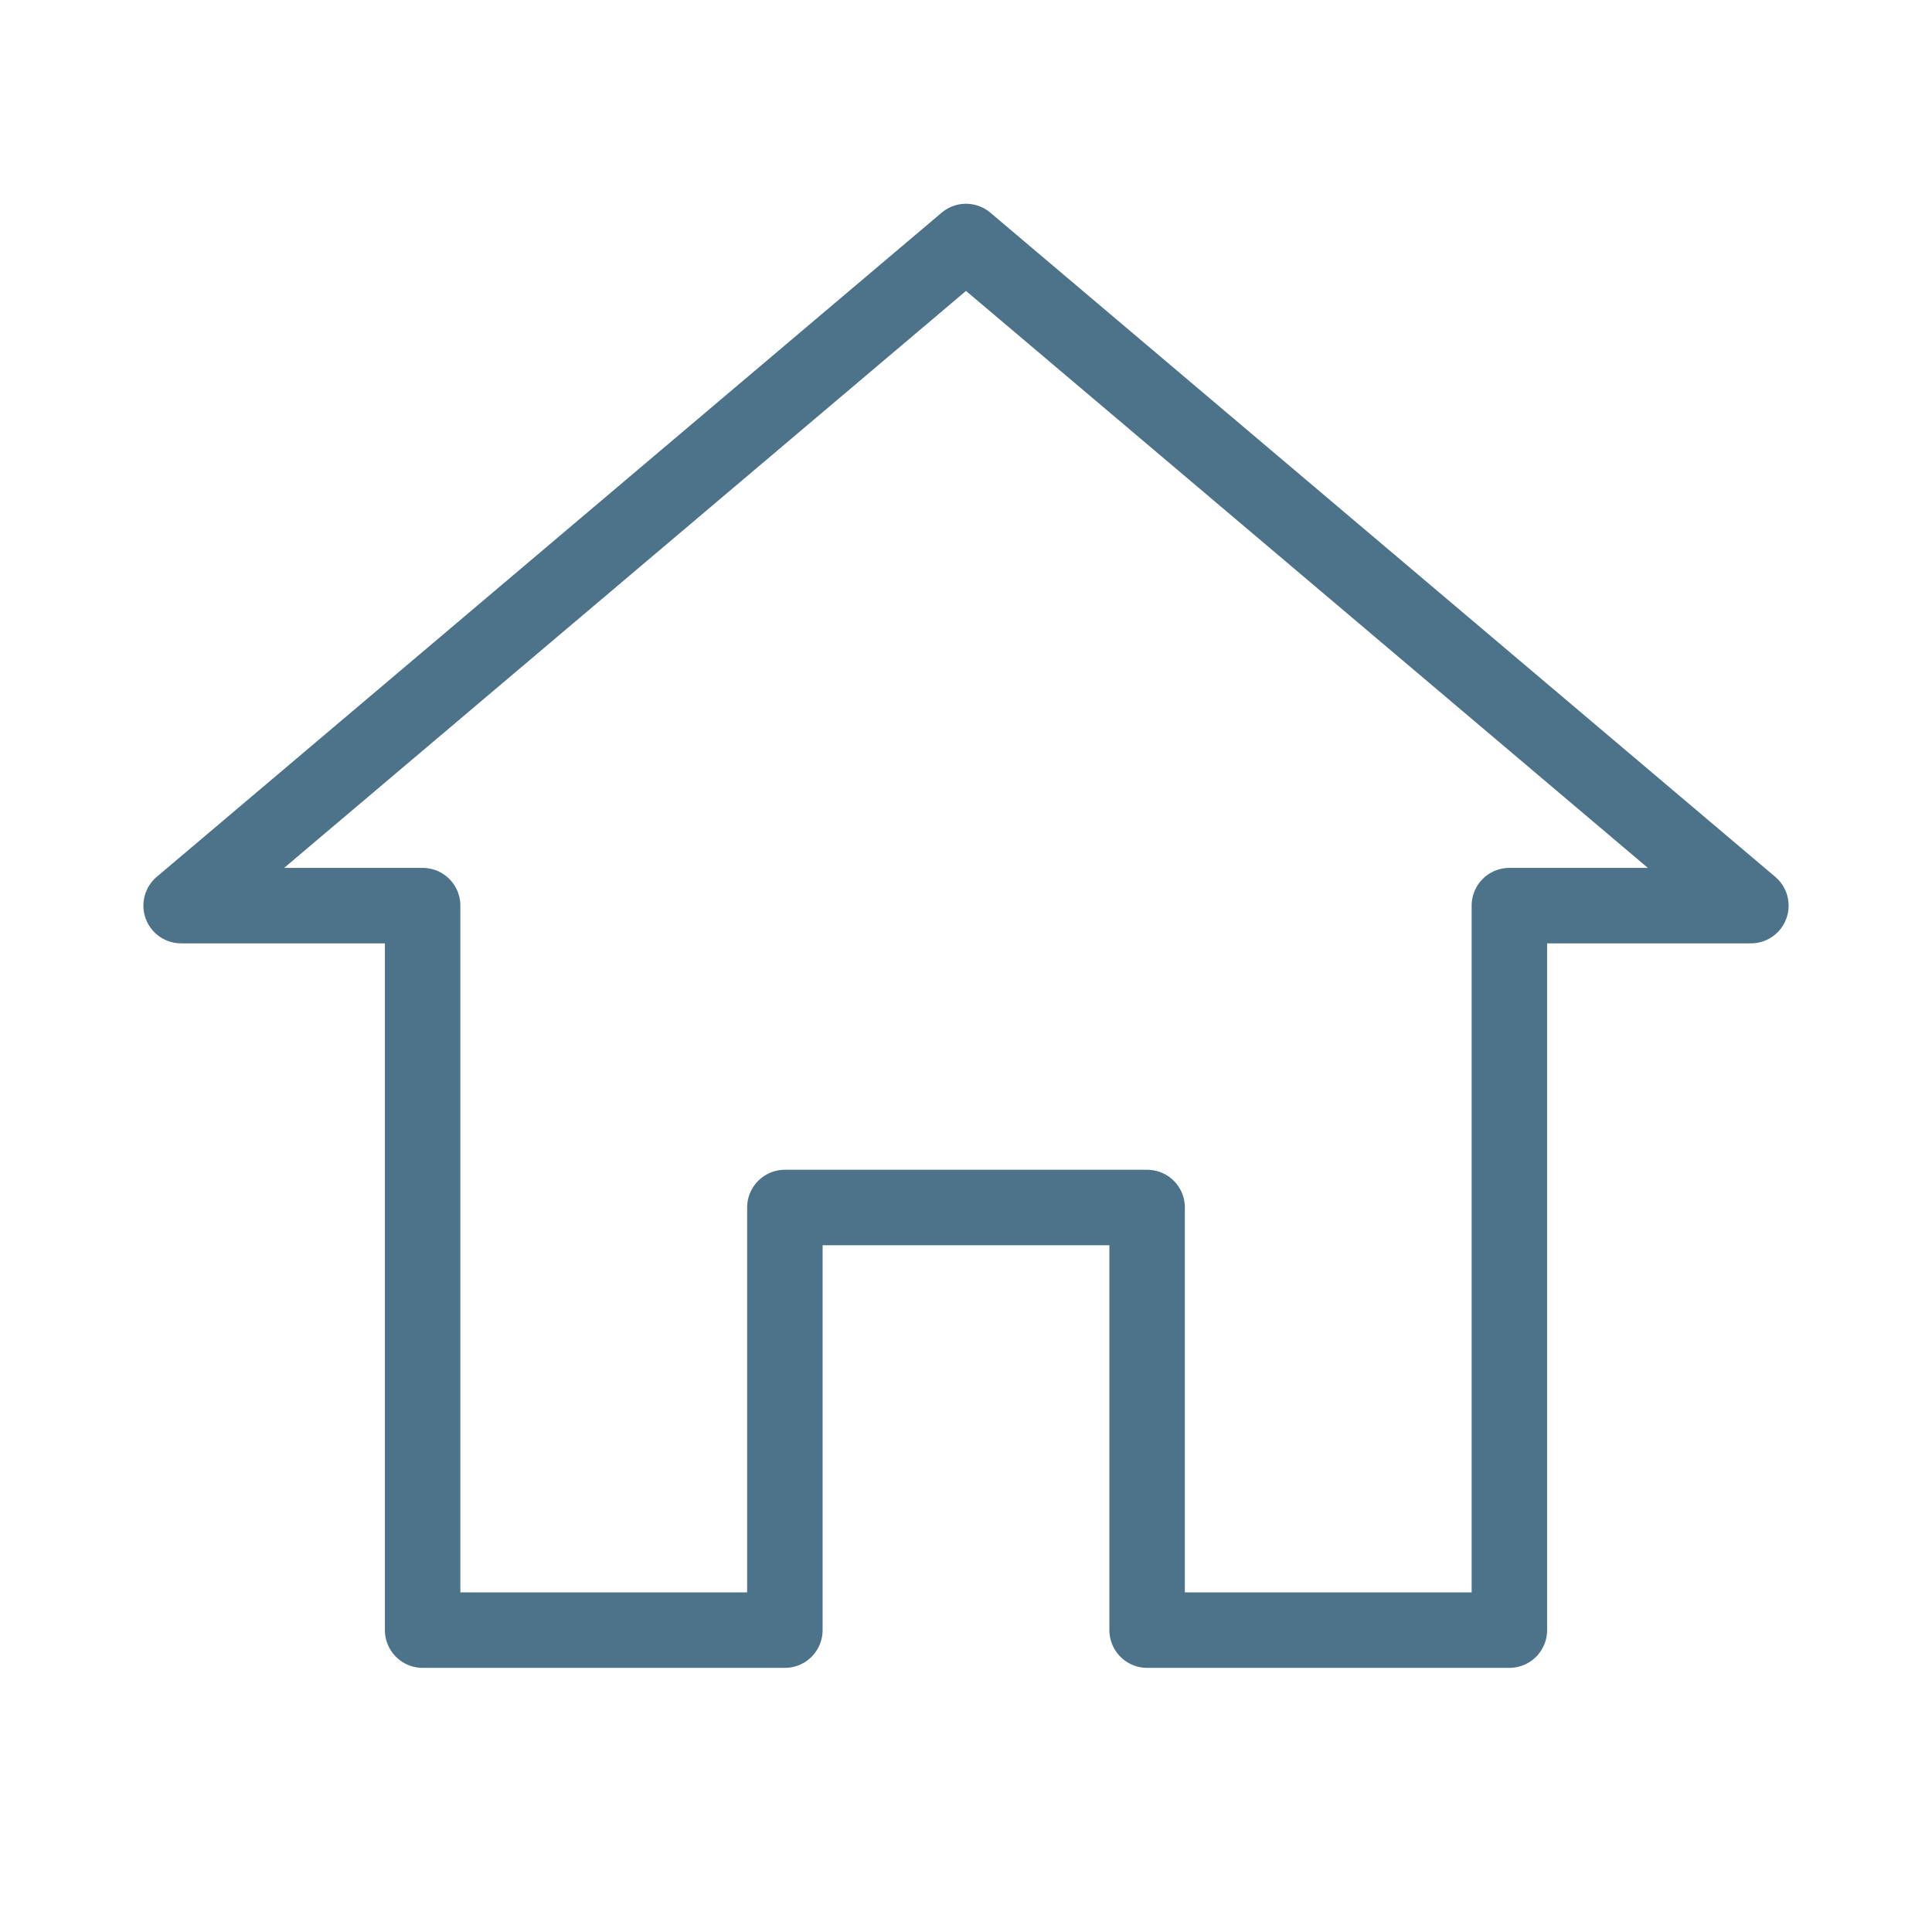
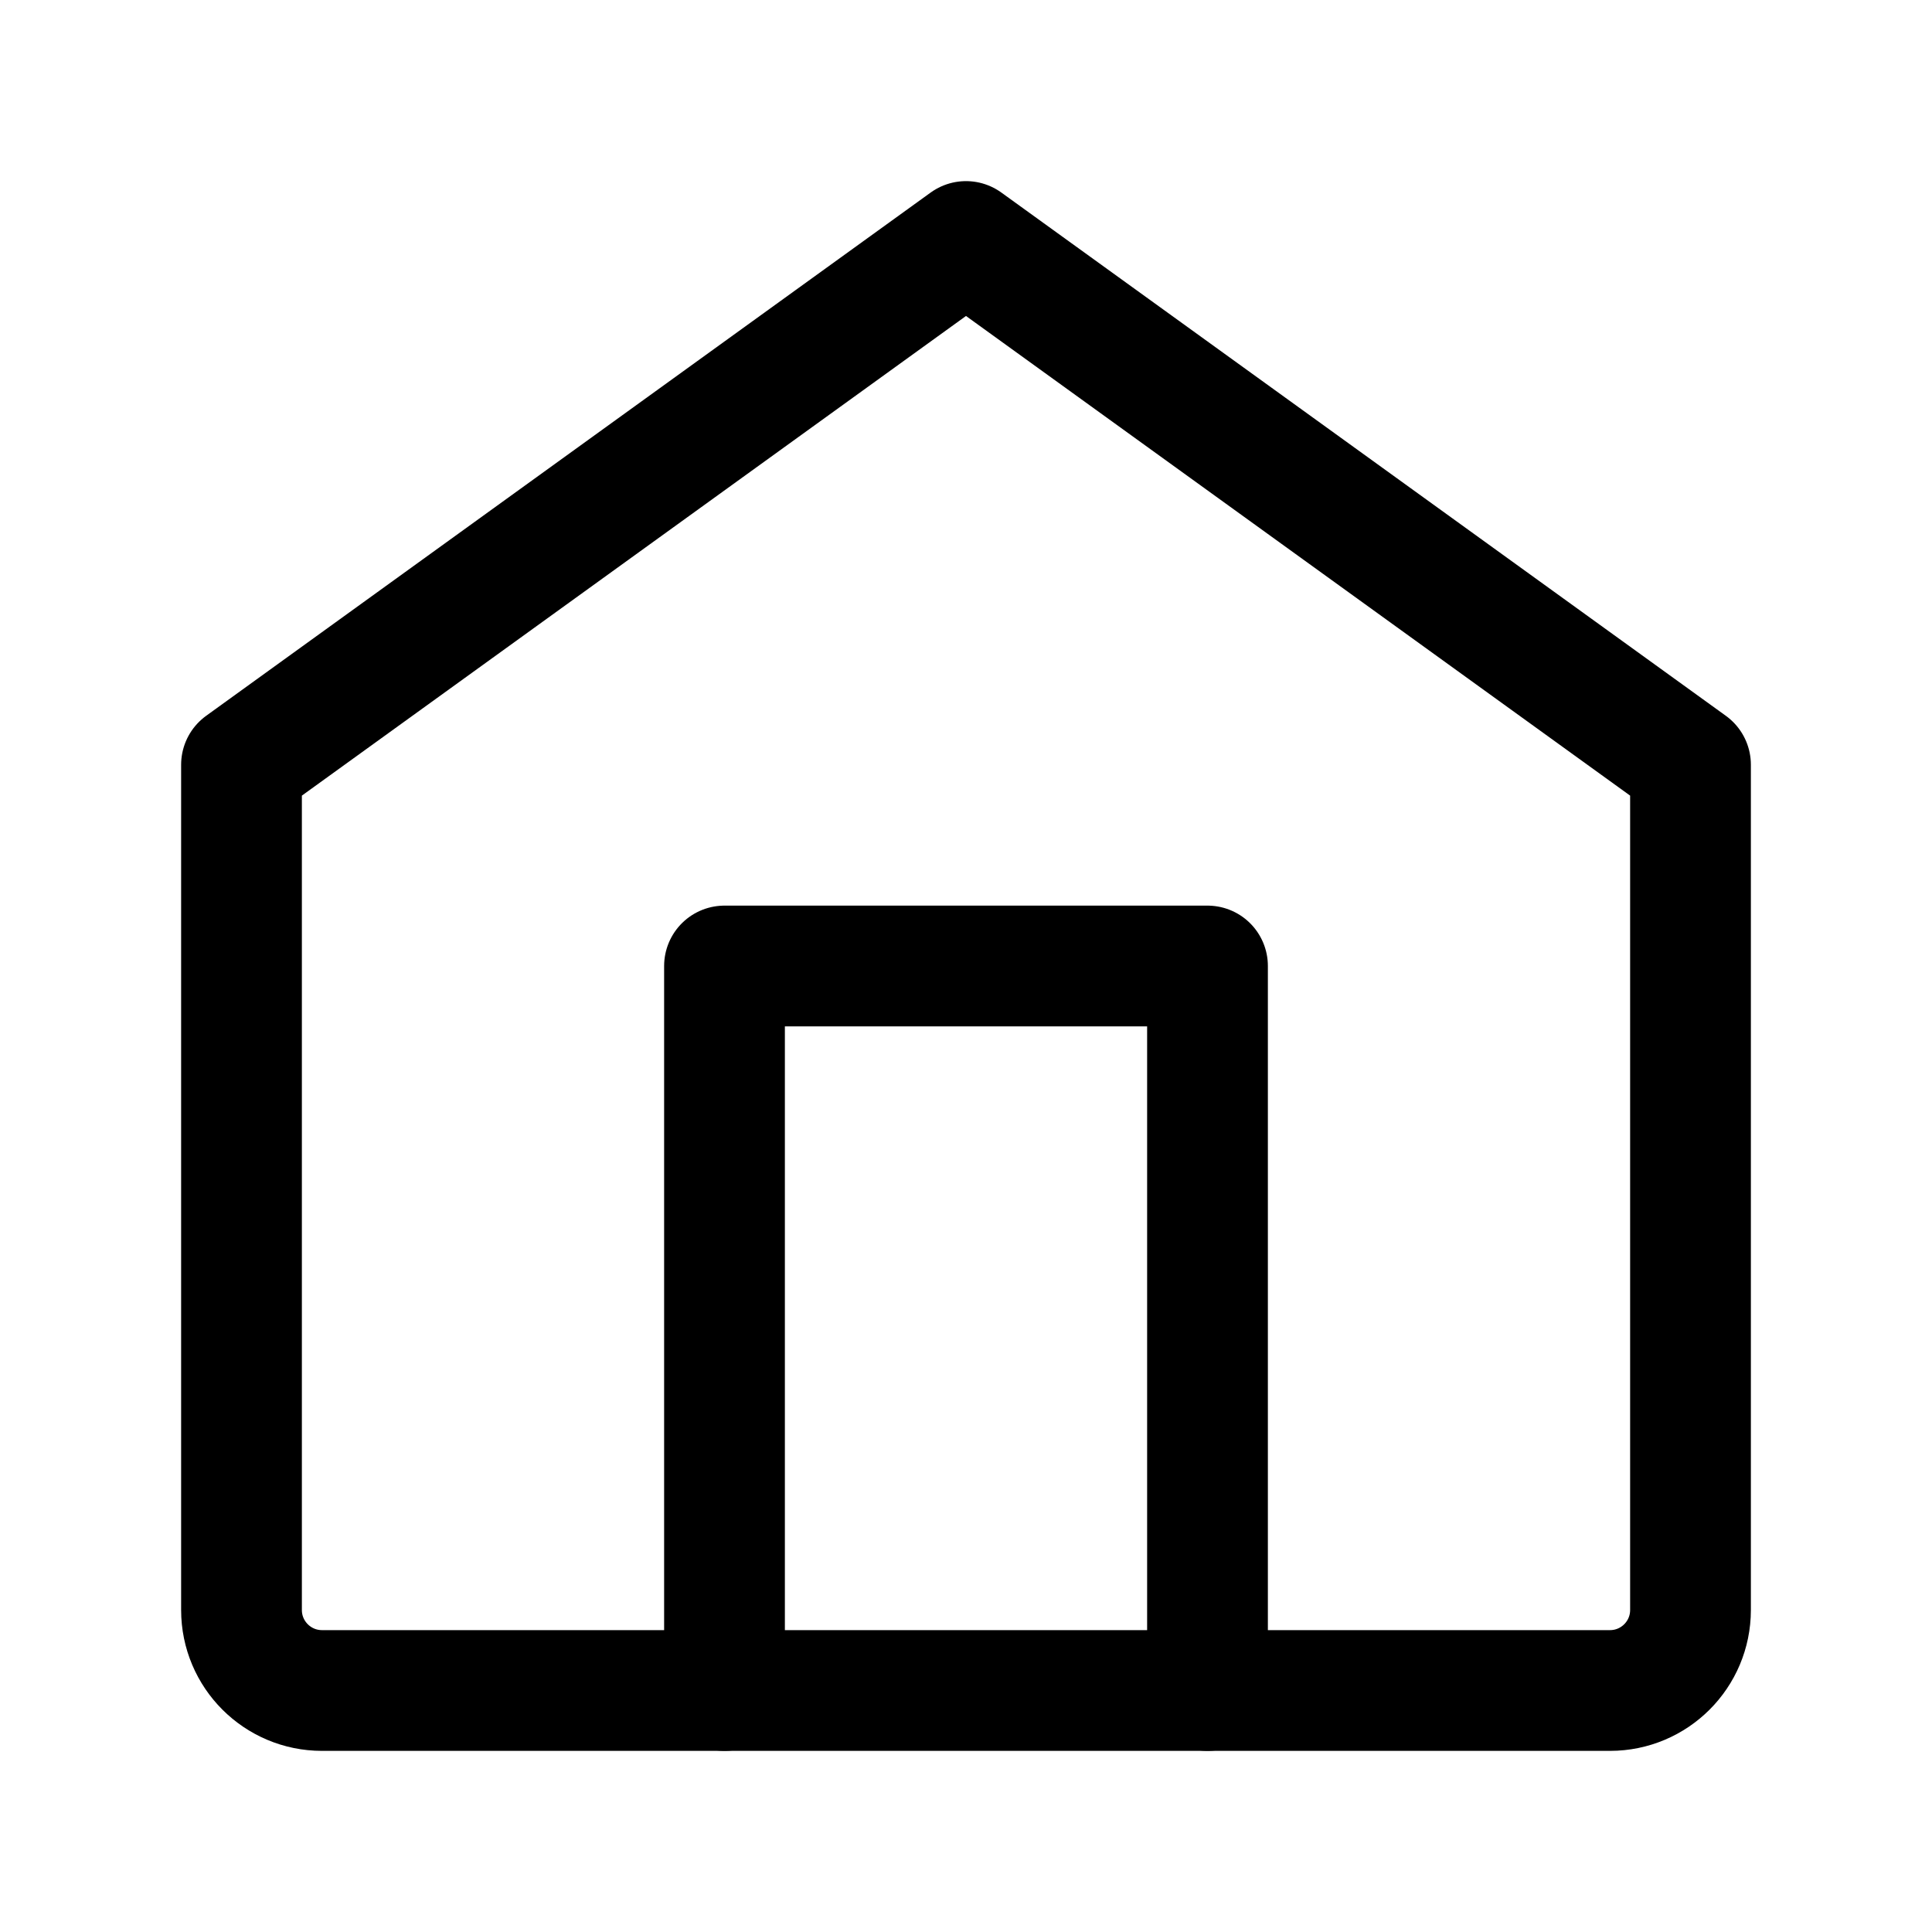
- <svg xmlns="http://www.w3.org/2000/svg" viewBox="0 0 64 64" width="64" height="64">
-   <path d="M32 8 L6 30 L14 30 L14 54 L26 54 L26 40 L38 40 L38 54 L50 54 L50 30 L58 30 Z" fill="none" stroke="#4D738A" stroke-width="2.5" stroke-linejoin="round" stroke-linecap="round" />
+ <svg xmlns="http://www.w3.org/2000/svg" width="24" height="24" viewBox="0 0 24 24" fill="none" stroke="currentColor" stroke-width="1.5" stroke-linecap="round" stroke-linejoin="round">
+   <path d="M3 9.5L12 3l9 6.5V20a1 1 0 01-1 1H4a1 1 0 01-1-1V9.5z" />
+   <path d="M9 21V12h6v9" />
</svg>
